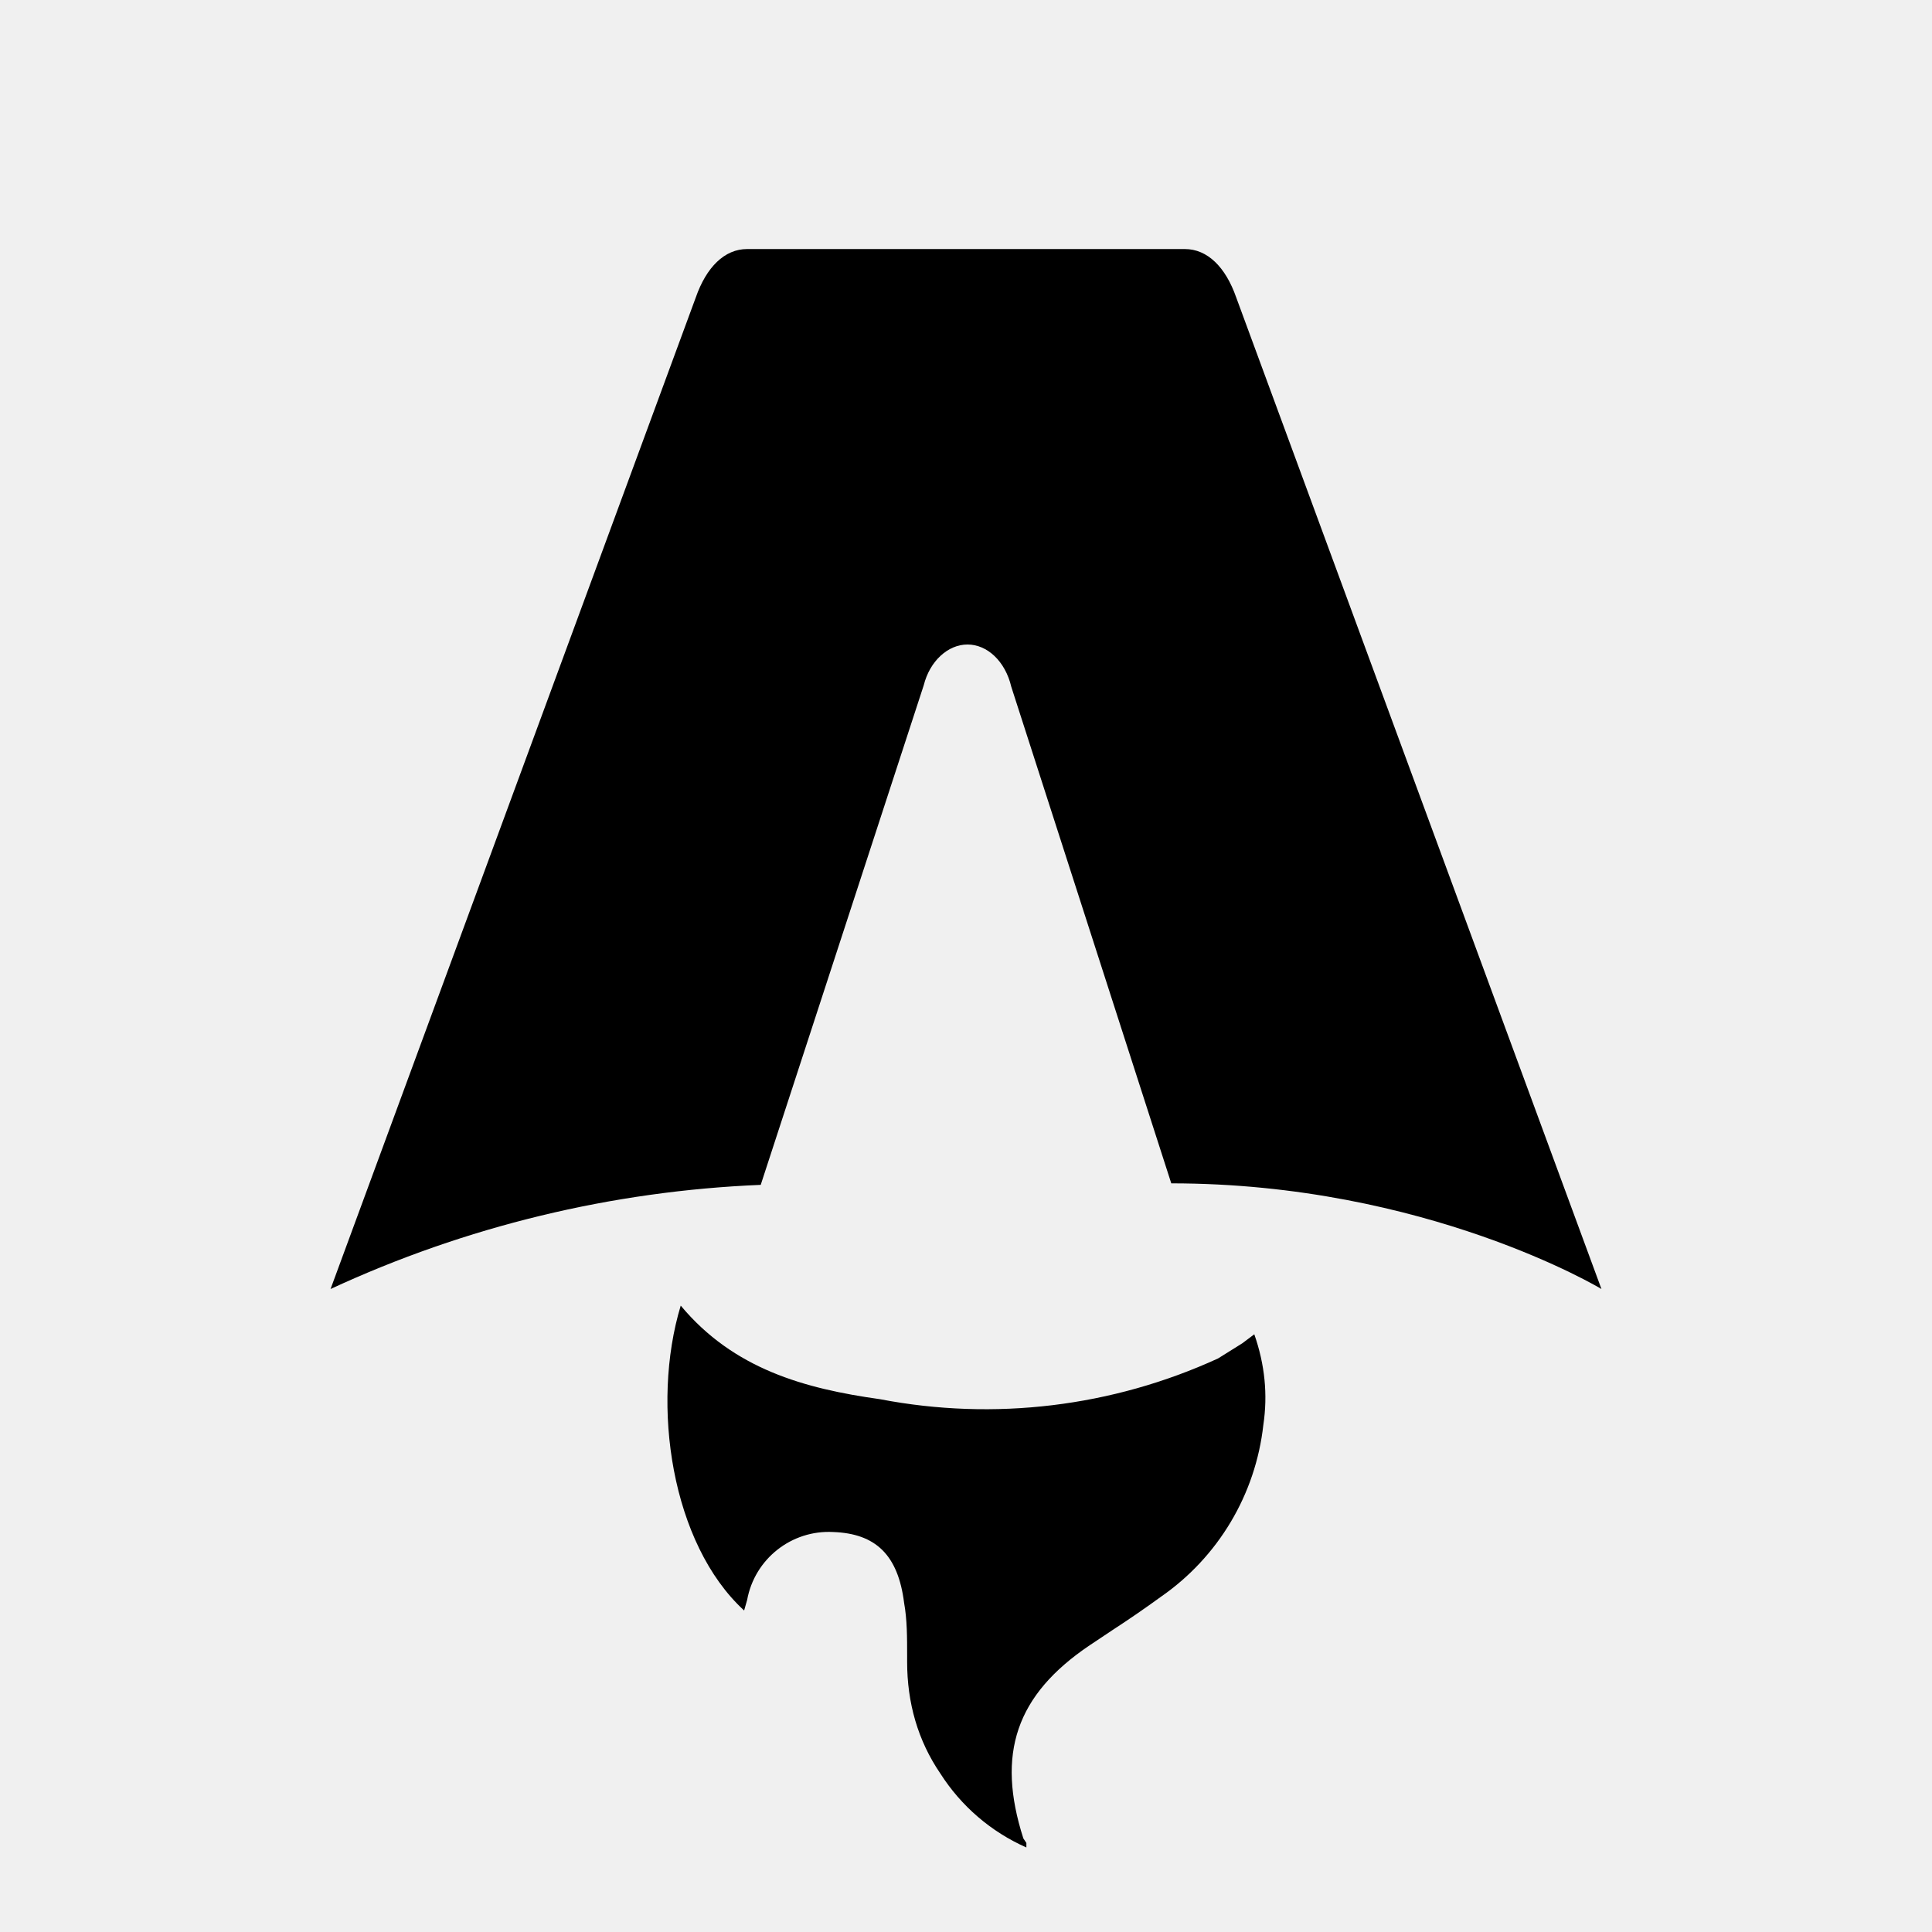
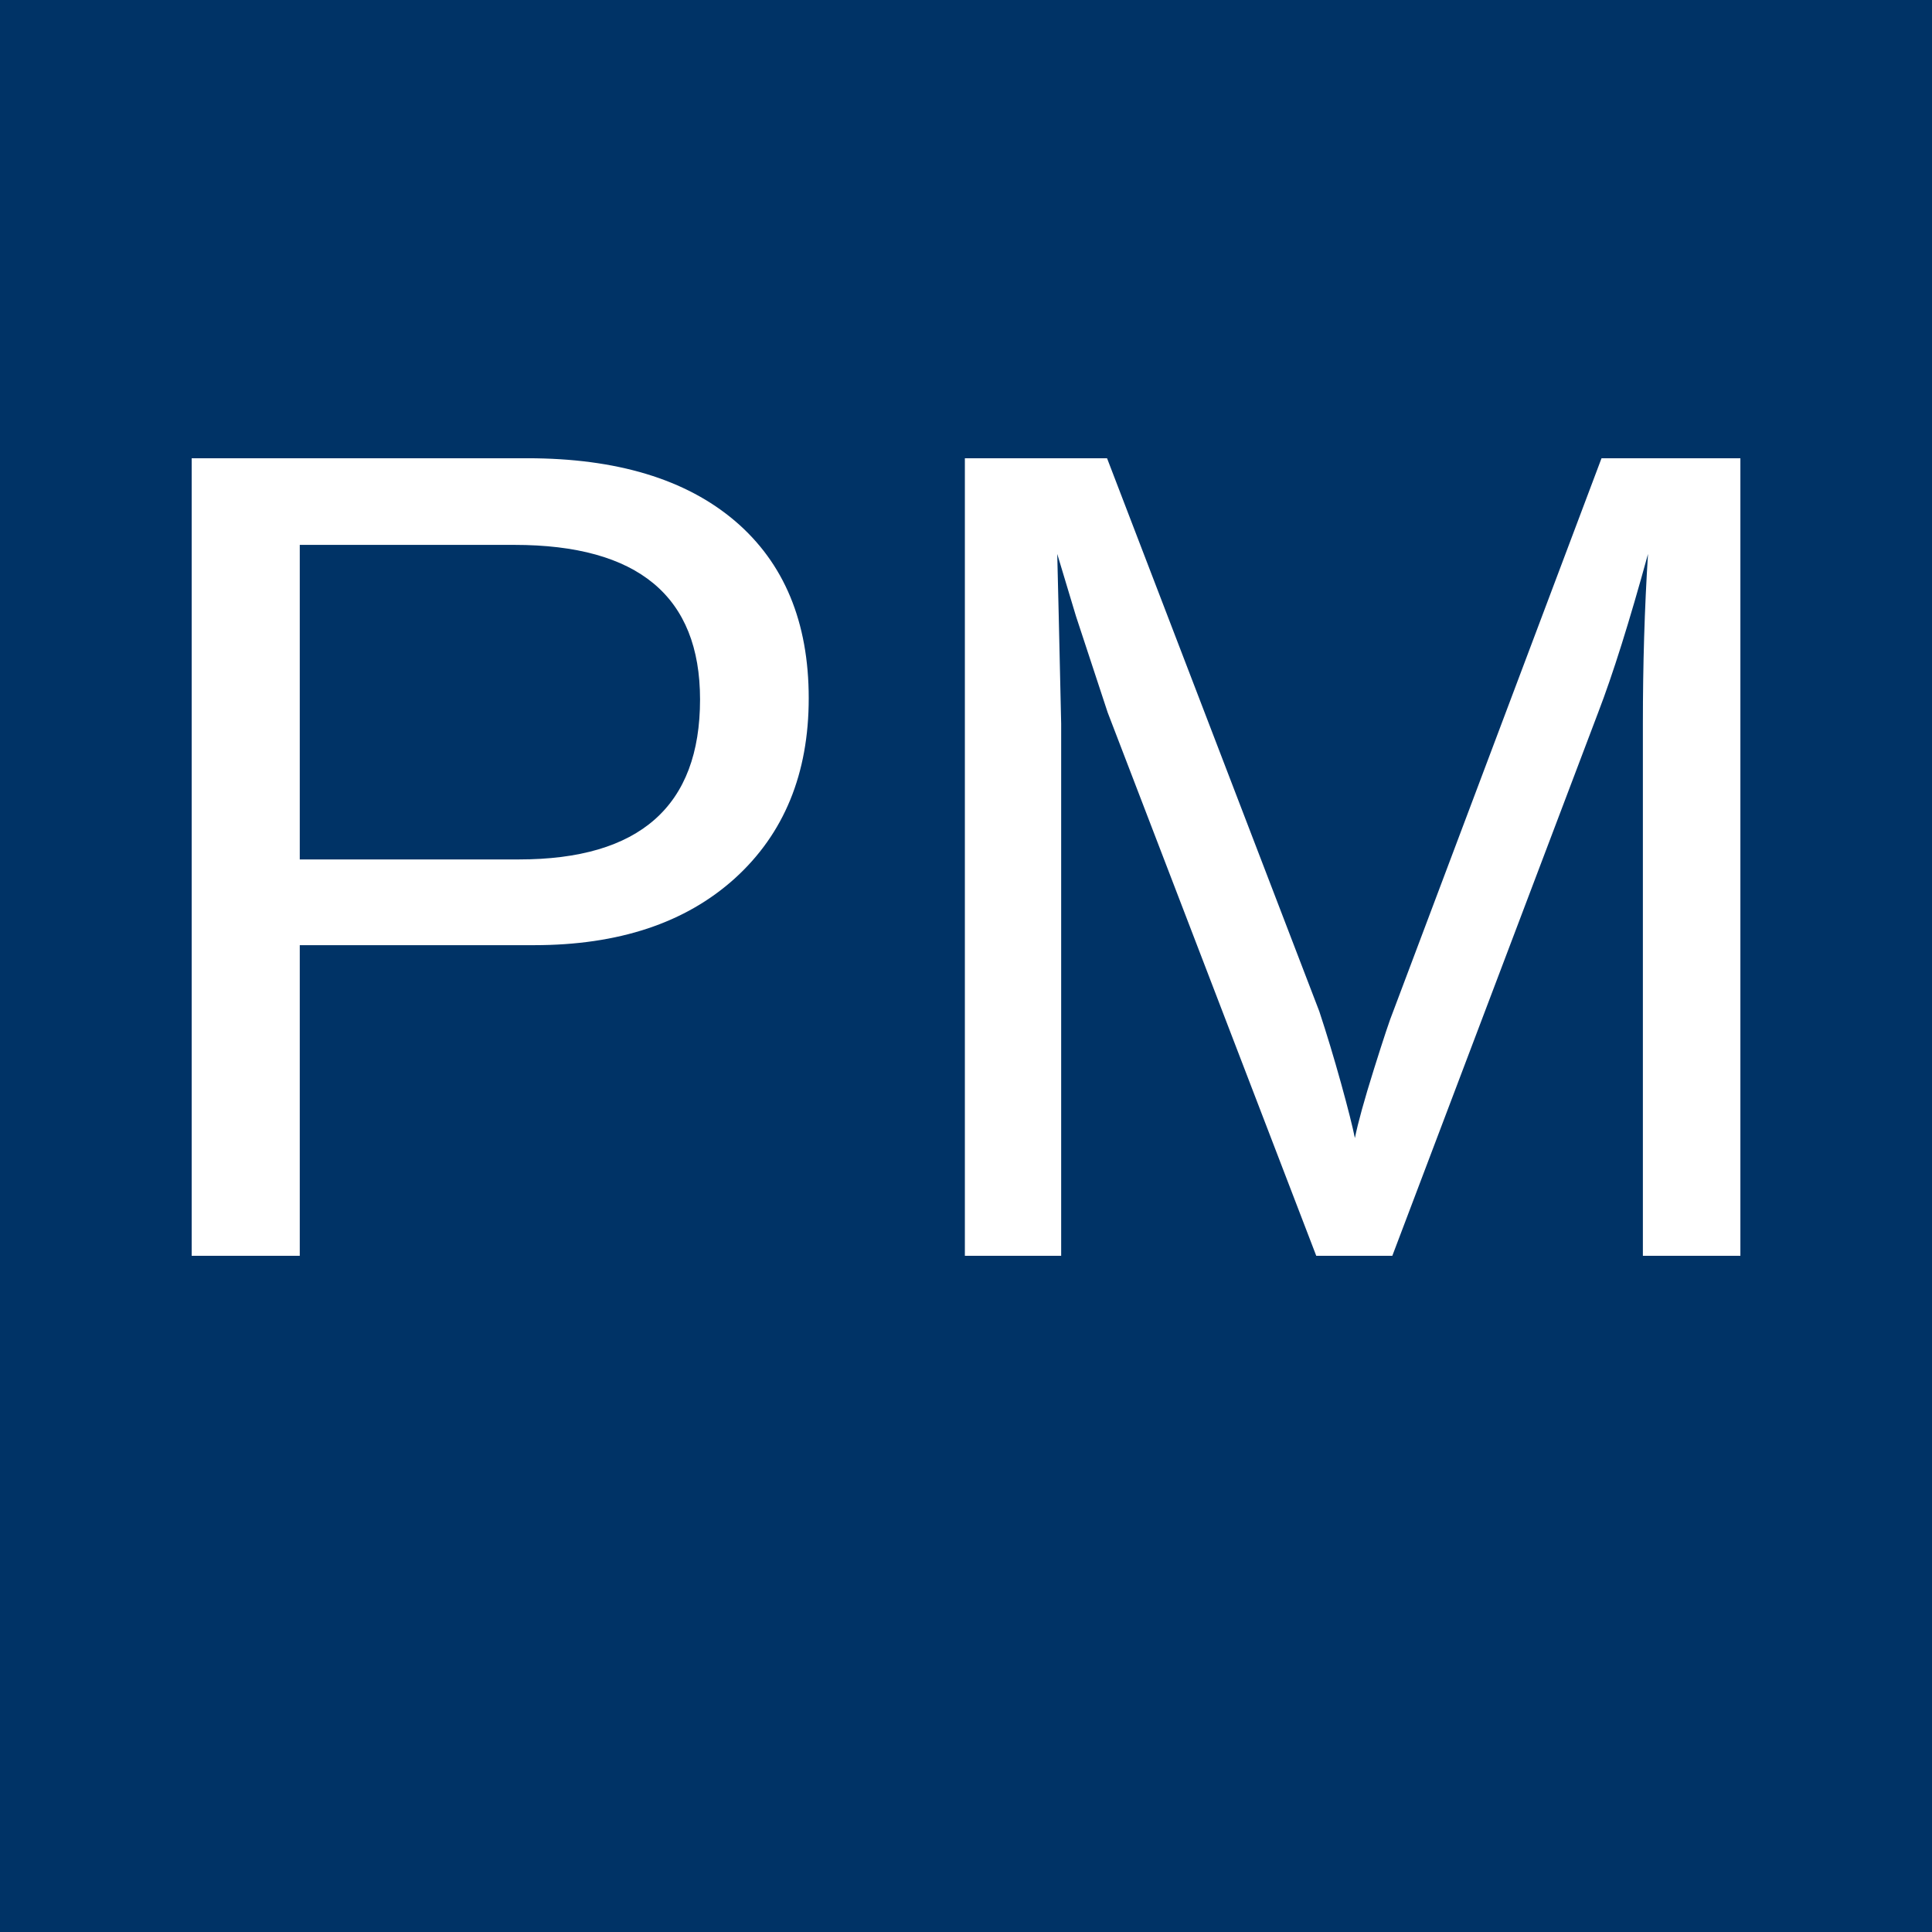
- <svg xmlns="http://www.w3.org/2000/svg" fill="none" viewBox="0 0 128 128">
-   <path d="M50.4 78.5a75.1 75.1 0 0 0-28.5 6.9l24.2-65.7c.7-2 1.9-3.2 3.4-3.2h29c1.5 0 2.7 1.2 3.4 3.2l24.2 65.7s-11.6-7-28.5-7L67 45.5c-.4-1.7-1.6-2.8-2.9-2.8-1.3 0-2.5 1.1-2.9 2.7L50.4 78.5Zm-1.1 28.2Zm-4.2-20.2c-2 6.6-.6 15.8 4.2 20.2a17.5 17.5 0 0 1 .2-.7 5.5 5.5 0 0 1 5.7-4.5c2.8.1 4.3 1.5 4.7 4.7.2 1.1.2 2.3.2 3.5v.4c0 2.7.7 5.2 2.2 7.4a13 13 0 0 0 5.7 4.9v-.3l-.2-.3c-1.8-5.6-.5-9.5 4.4-12.8l1.5-1a73 73 0 0 0 3.2-2.2 16 16 0 0 0 6.8-11.4c.3-2 .1-4-.6-6l-.8.6-1.6 1a37 37 0 0 1-22.4 2.7c-5-.7-9.7-2-13.2-6.2Z" />
-   <style>
-         path { fill: #000; }
-         @media (prefers-color-scheme: dark) {
-             path { fill: #FFF; }
-         }
-     </style>
+ <svg xmlns="http://www.w3.org/2000/svg" viewBox="0 0 100 100">
+   <rect width="100" height="100" fill="#003366" />
+   <text x="50" y="65" font-family="Arial" font-size="60" fill="white" text-anchor="middle">PM</text>
</svg>
